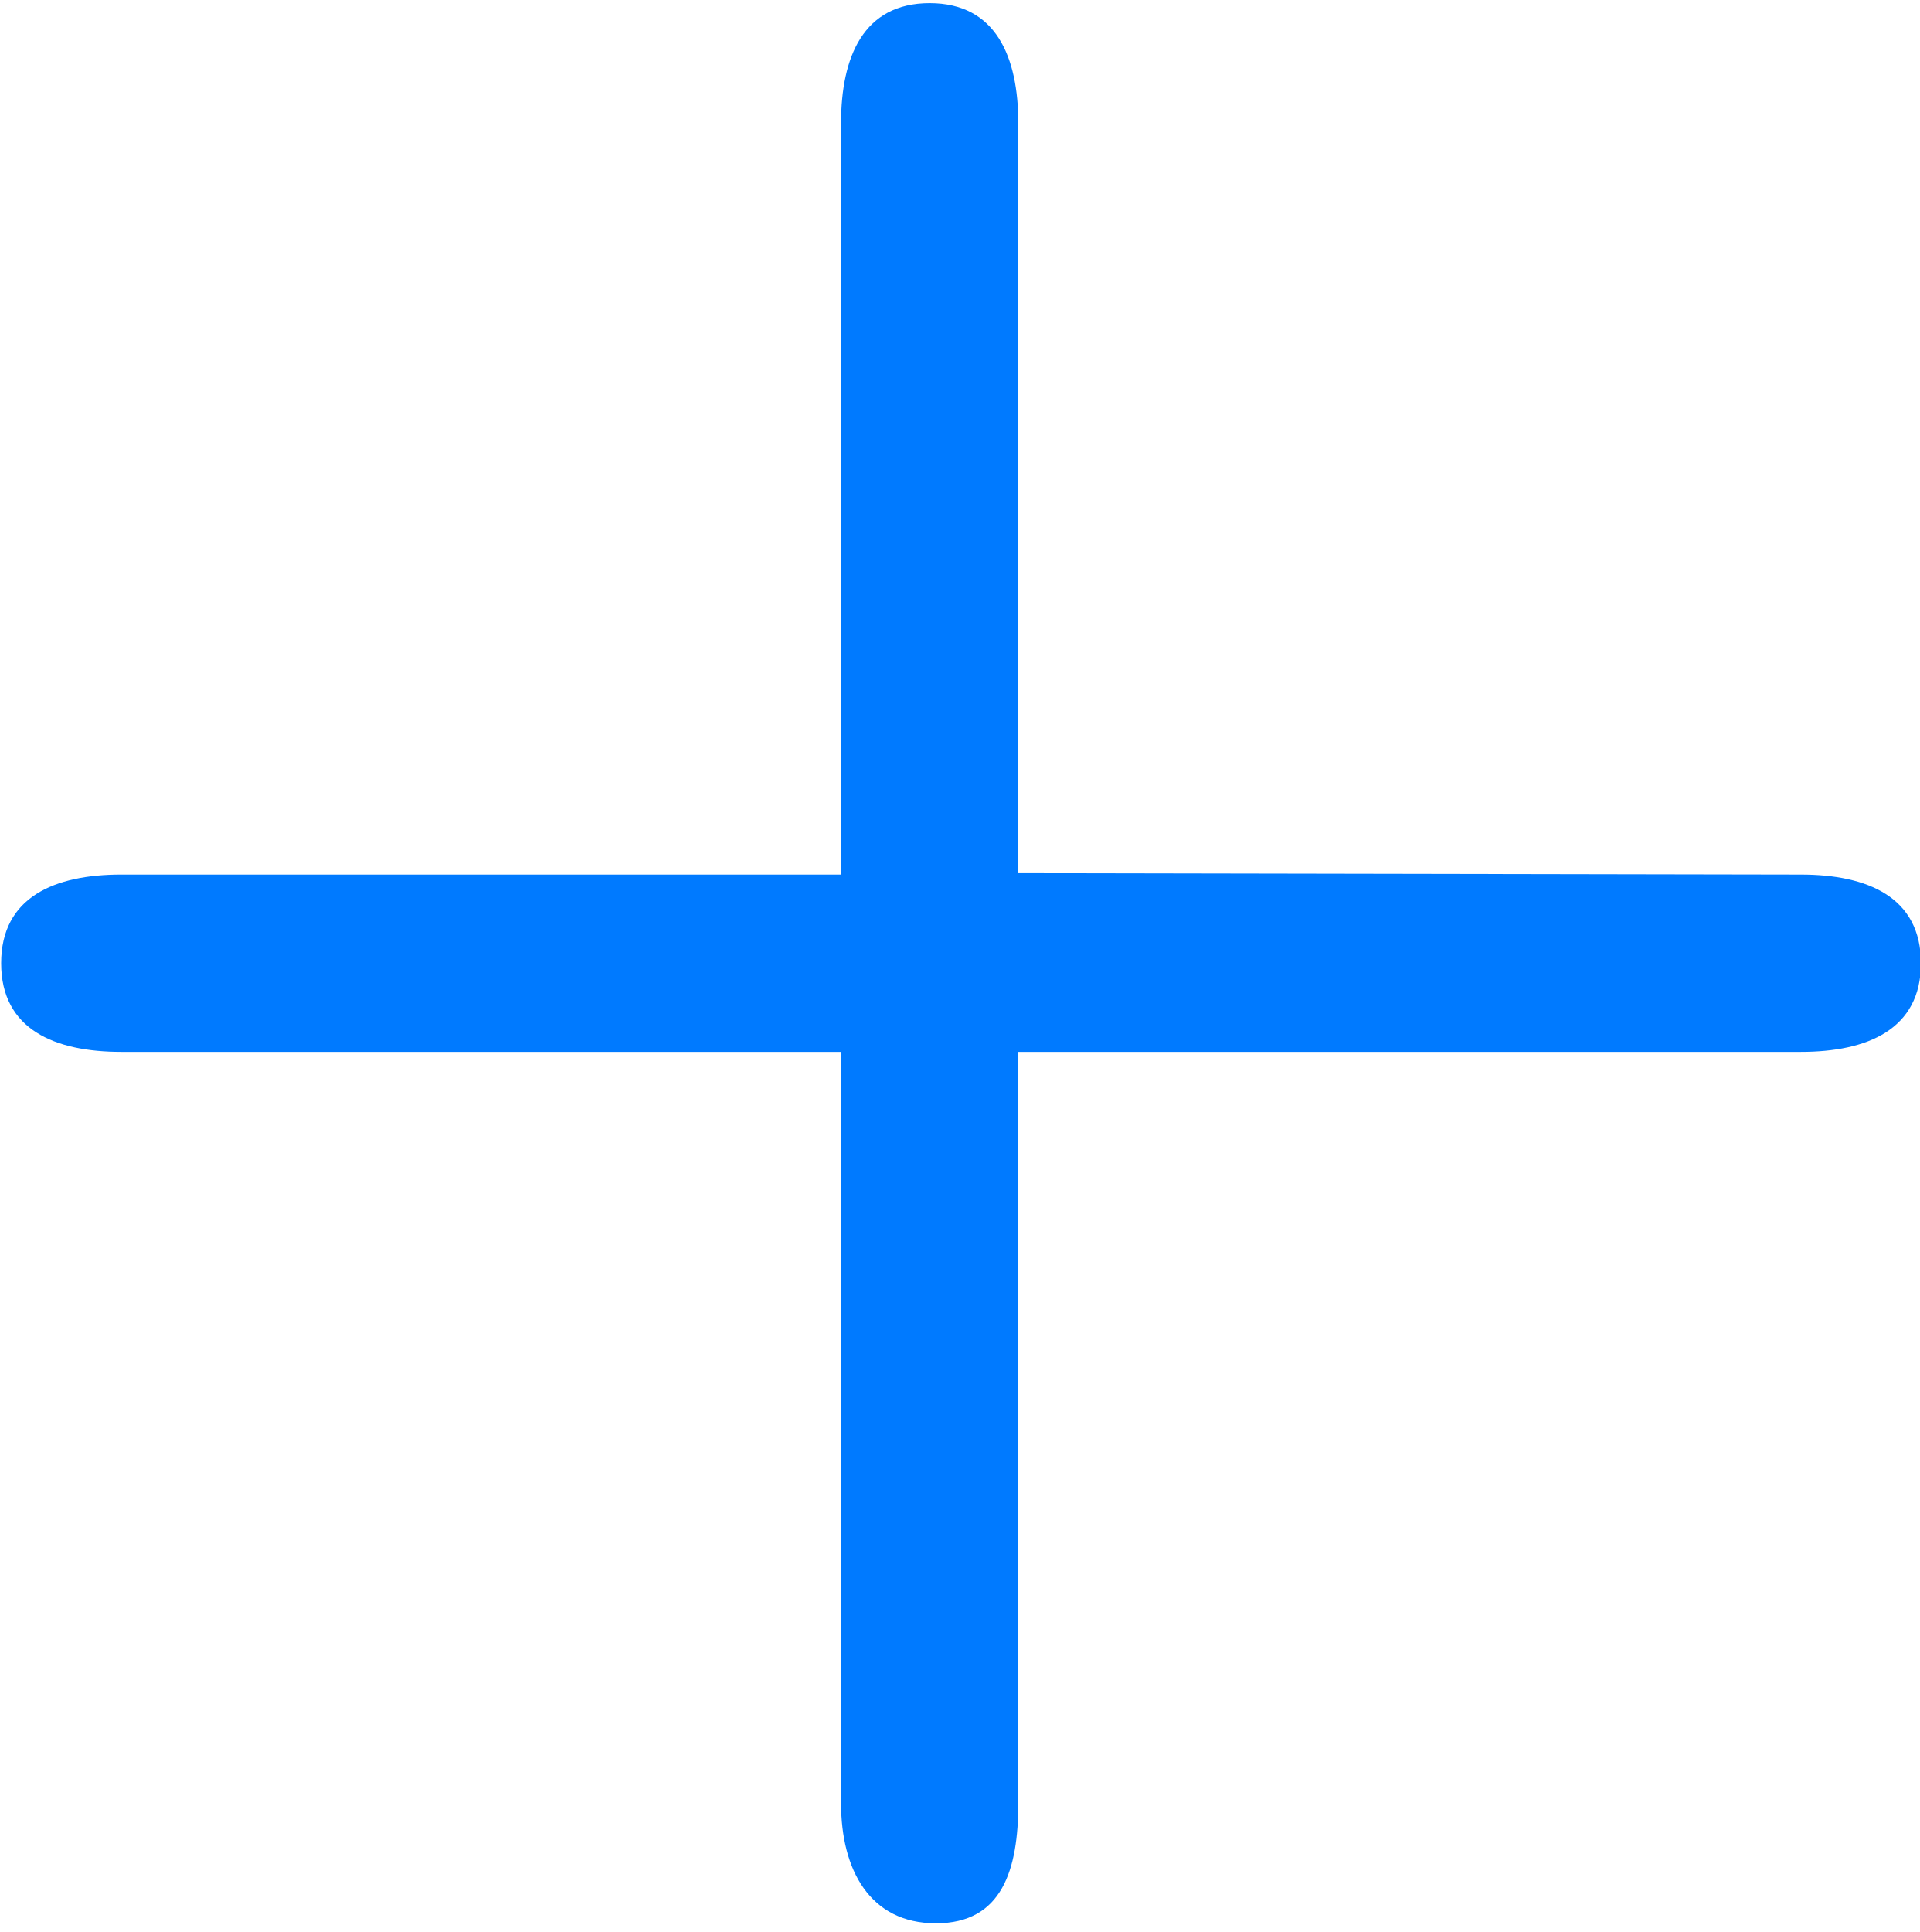
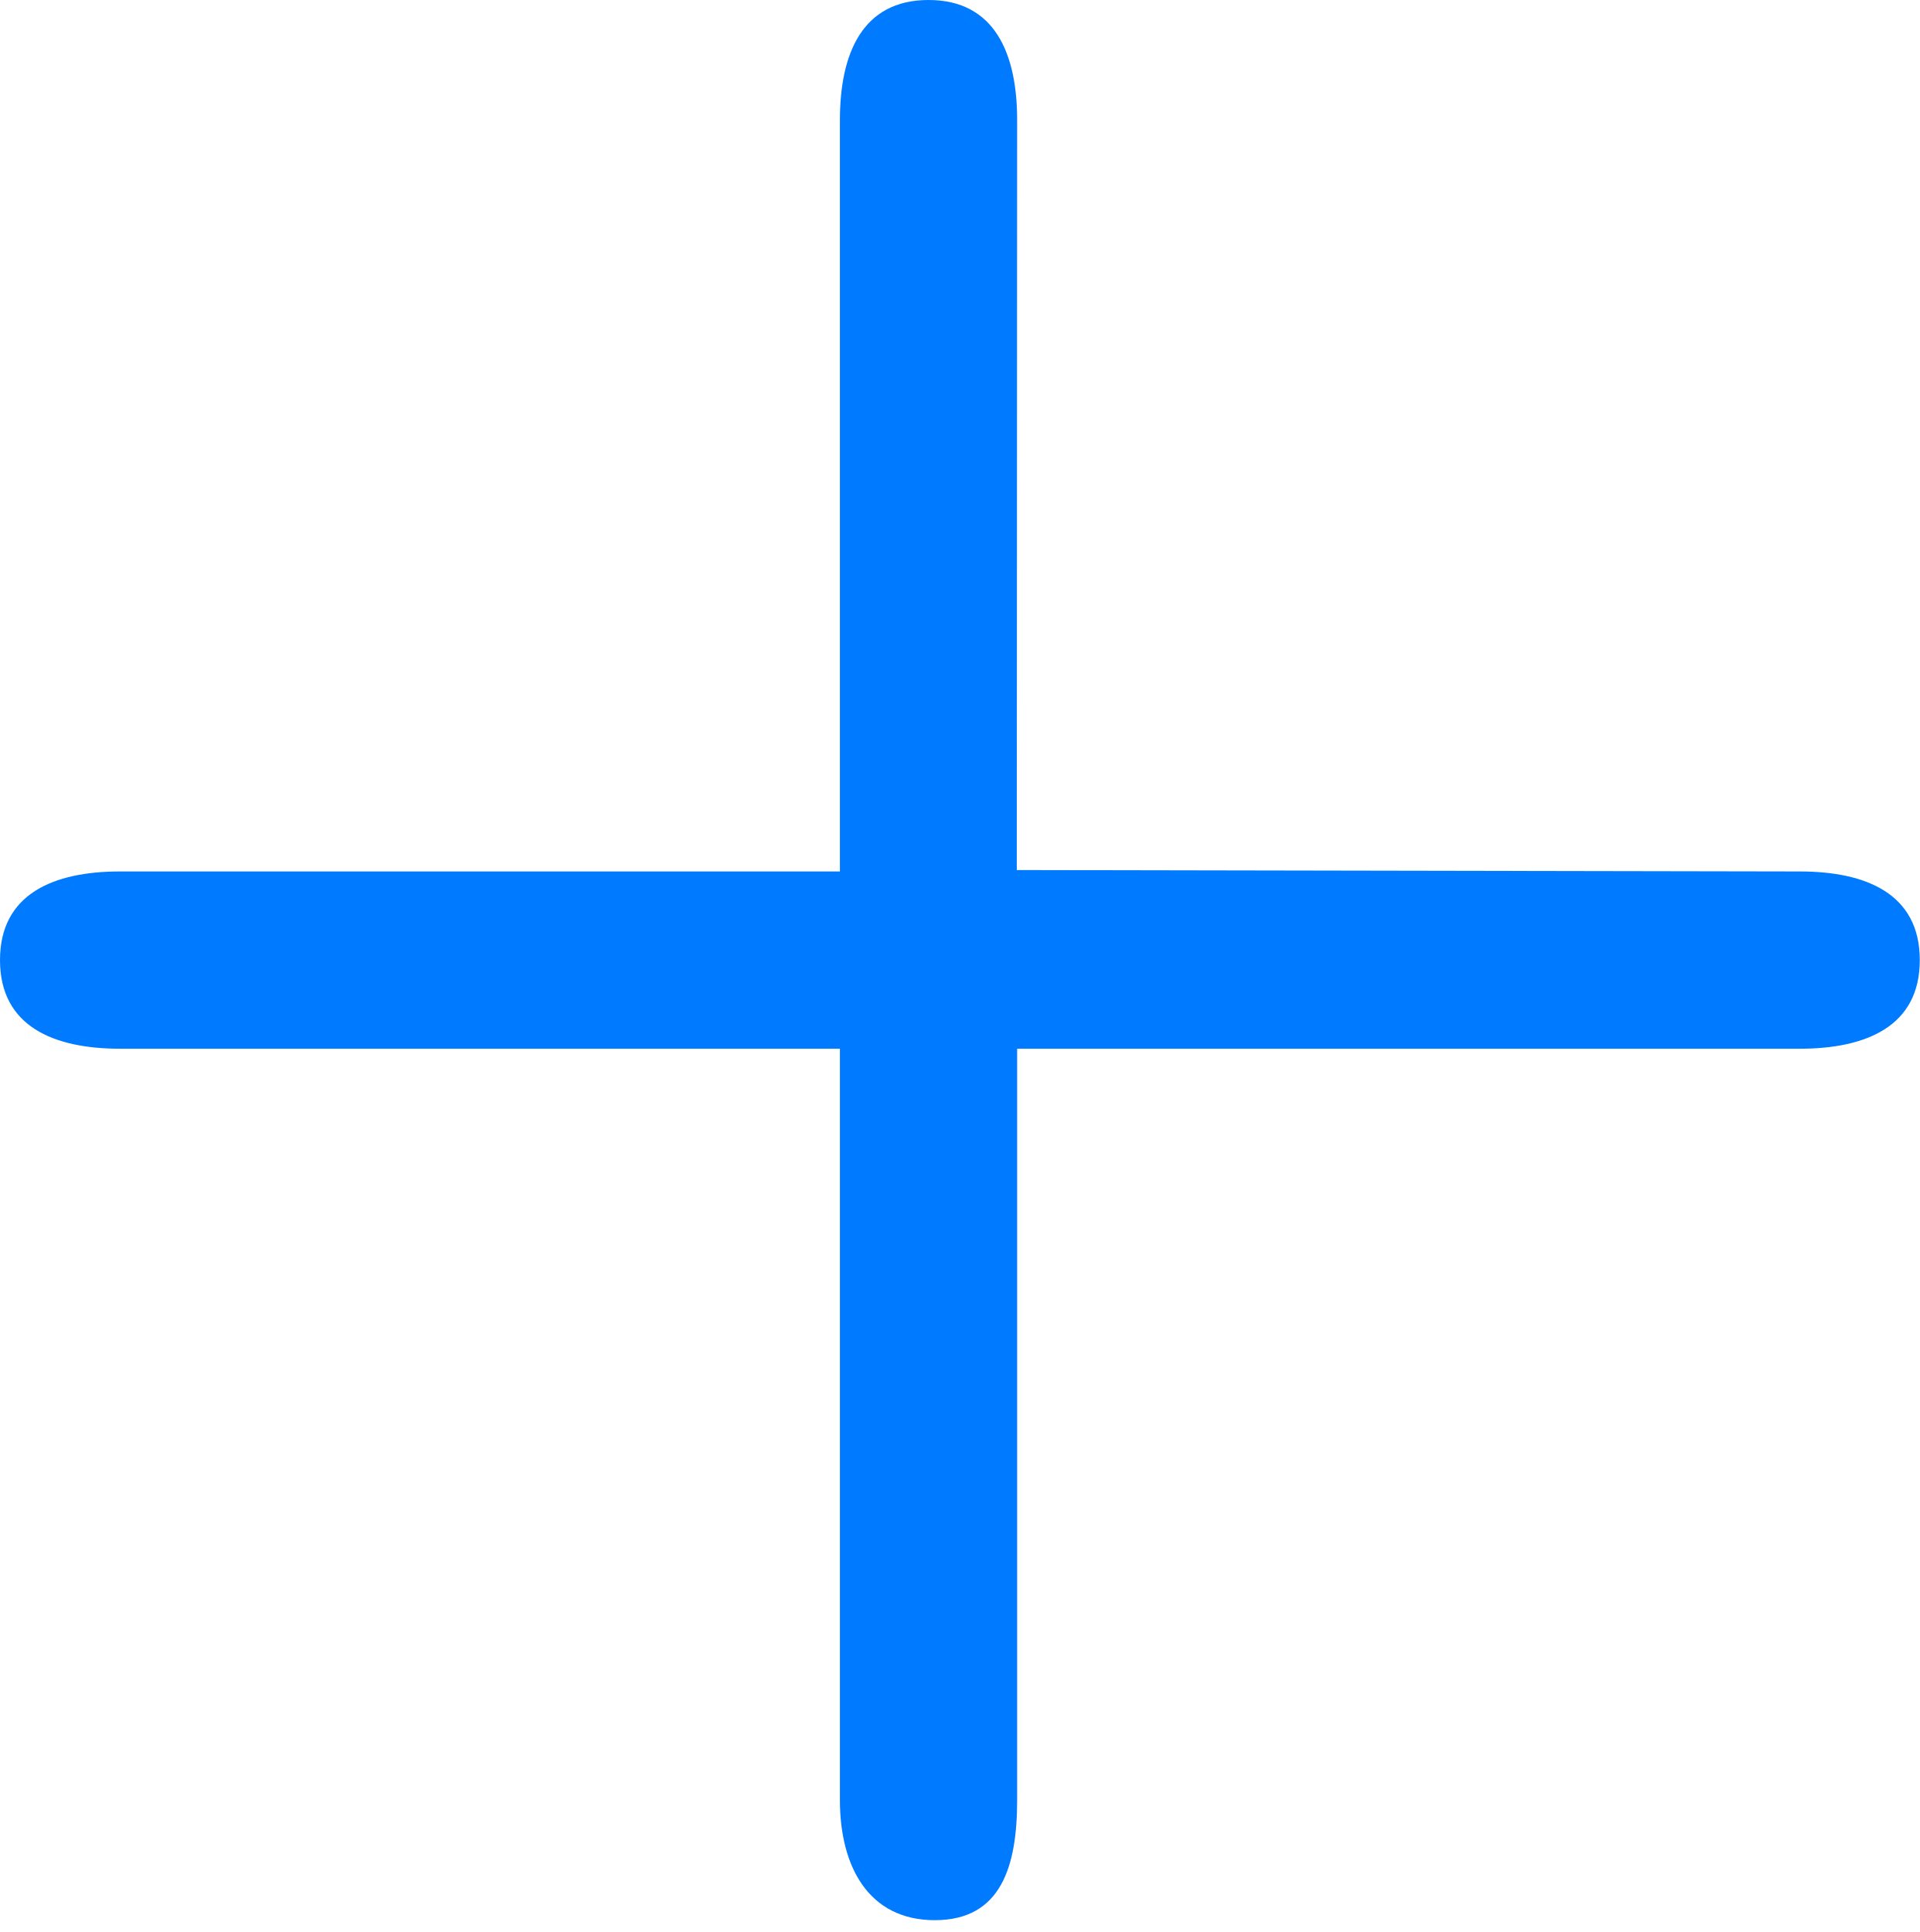
- <svg xmlns="http://www.w3.org/2000/svg" version="1.1" id="Capa_1" x="0px" y="0px" width="612px" height="615.761px" viewBox="0 85.5 612 615.761" enable-background="new 0 85.5 612 615.761" xml:space="preserve">
+ <svg xmlns="http://www.w3.org/2000/svg" version="1.1" id="Capa_1" x="0px" y="0px" width="612px" height="615.761px" viewBox="0 0 612 615.761" enable-background="new 0 0 612 615.761" xml:space="preserve">
  <g id="Add">
-     <path fill="#007AFF" d="M574.115,364.249L324.5,363.801l0.115-239.052c0-21.125-7.124-38.249-28.249-38.249   c-21.125,0-28.249,17.125-28.249,38.249v239.498H38.62c-21.125,0-38.253,7.124-38.253,28.249s17.128,28.249,38.253,28.249h229.498   v239.497c0,21.125,9.124,38.249,30.249,38.249s26.249-17.124,26.249-38.249V420.745h249.5c21.125,0,38.249-7.127,38.249-28.249   C612.366,371.373,595.24,364.249,574.115,364.249z" />
+     <path fill="#007AFF" d="M573.749,277.75L324.134,277.3l0.115-239.051C324.249,17.124,317.125,0,296,0s-28.249,17.125-28.249,38.249   v239.499H38.254c-21.125,0-38.253,7.123-38.253,28.248s17.128,28.25,38.253,28.25h229.498v239.496   c0,21.125,9.124,38.25,30.249,38.25s26.249-17.125,26.249-38.25V334.246h249.5c21.125,0,38.249-7.127,38.249-28.25   C612,284.873,594.874,277.75,573.749,277.75z" />
  </g>
</svg>
